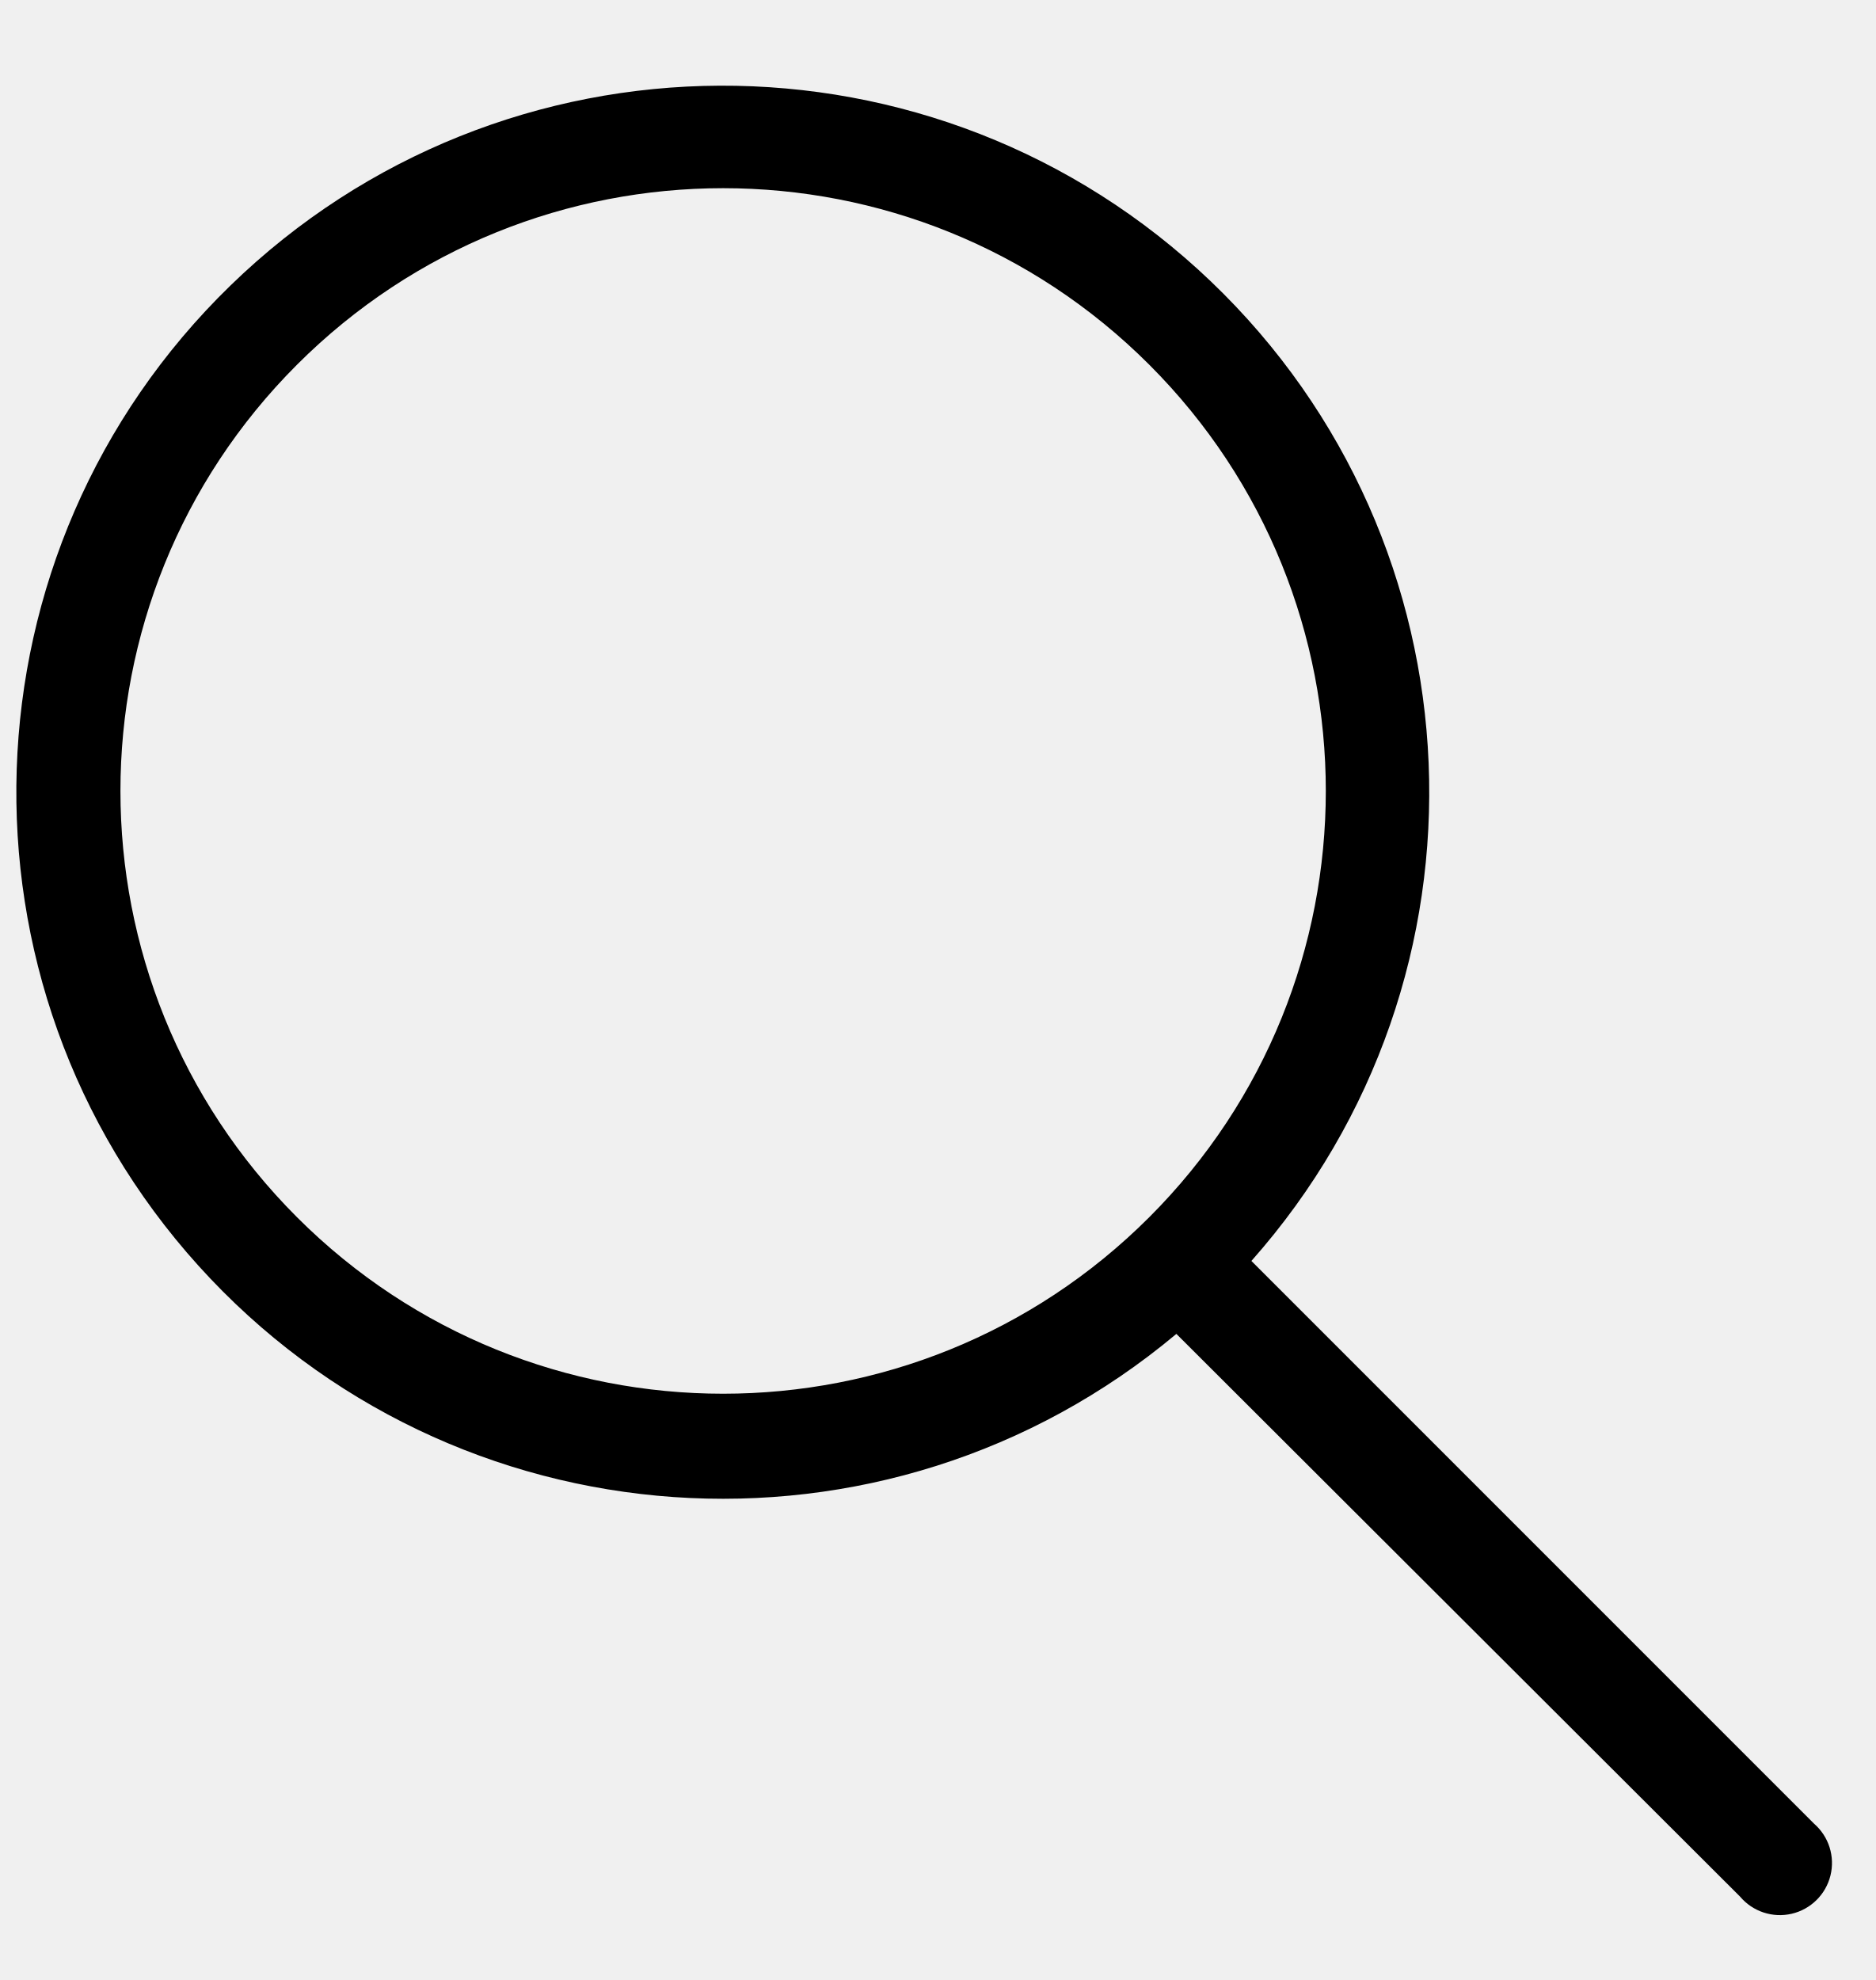
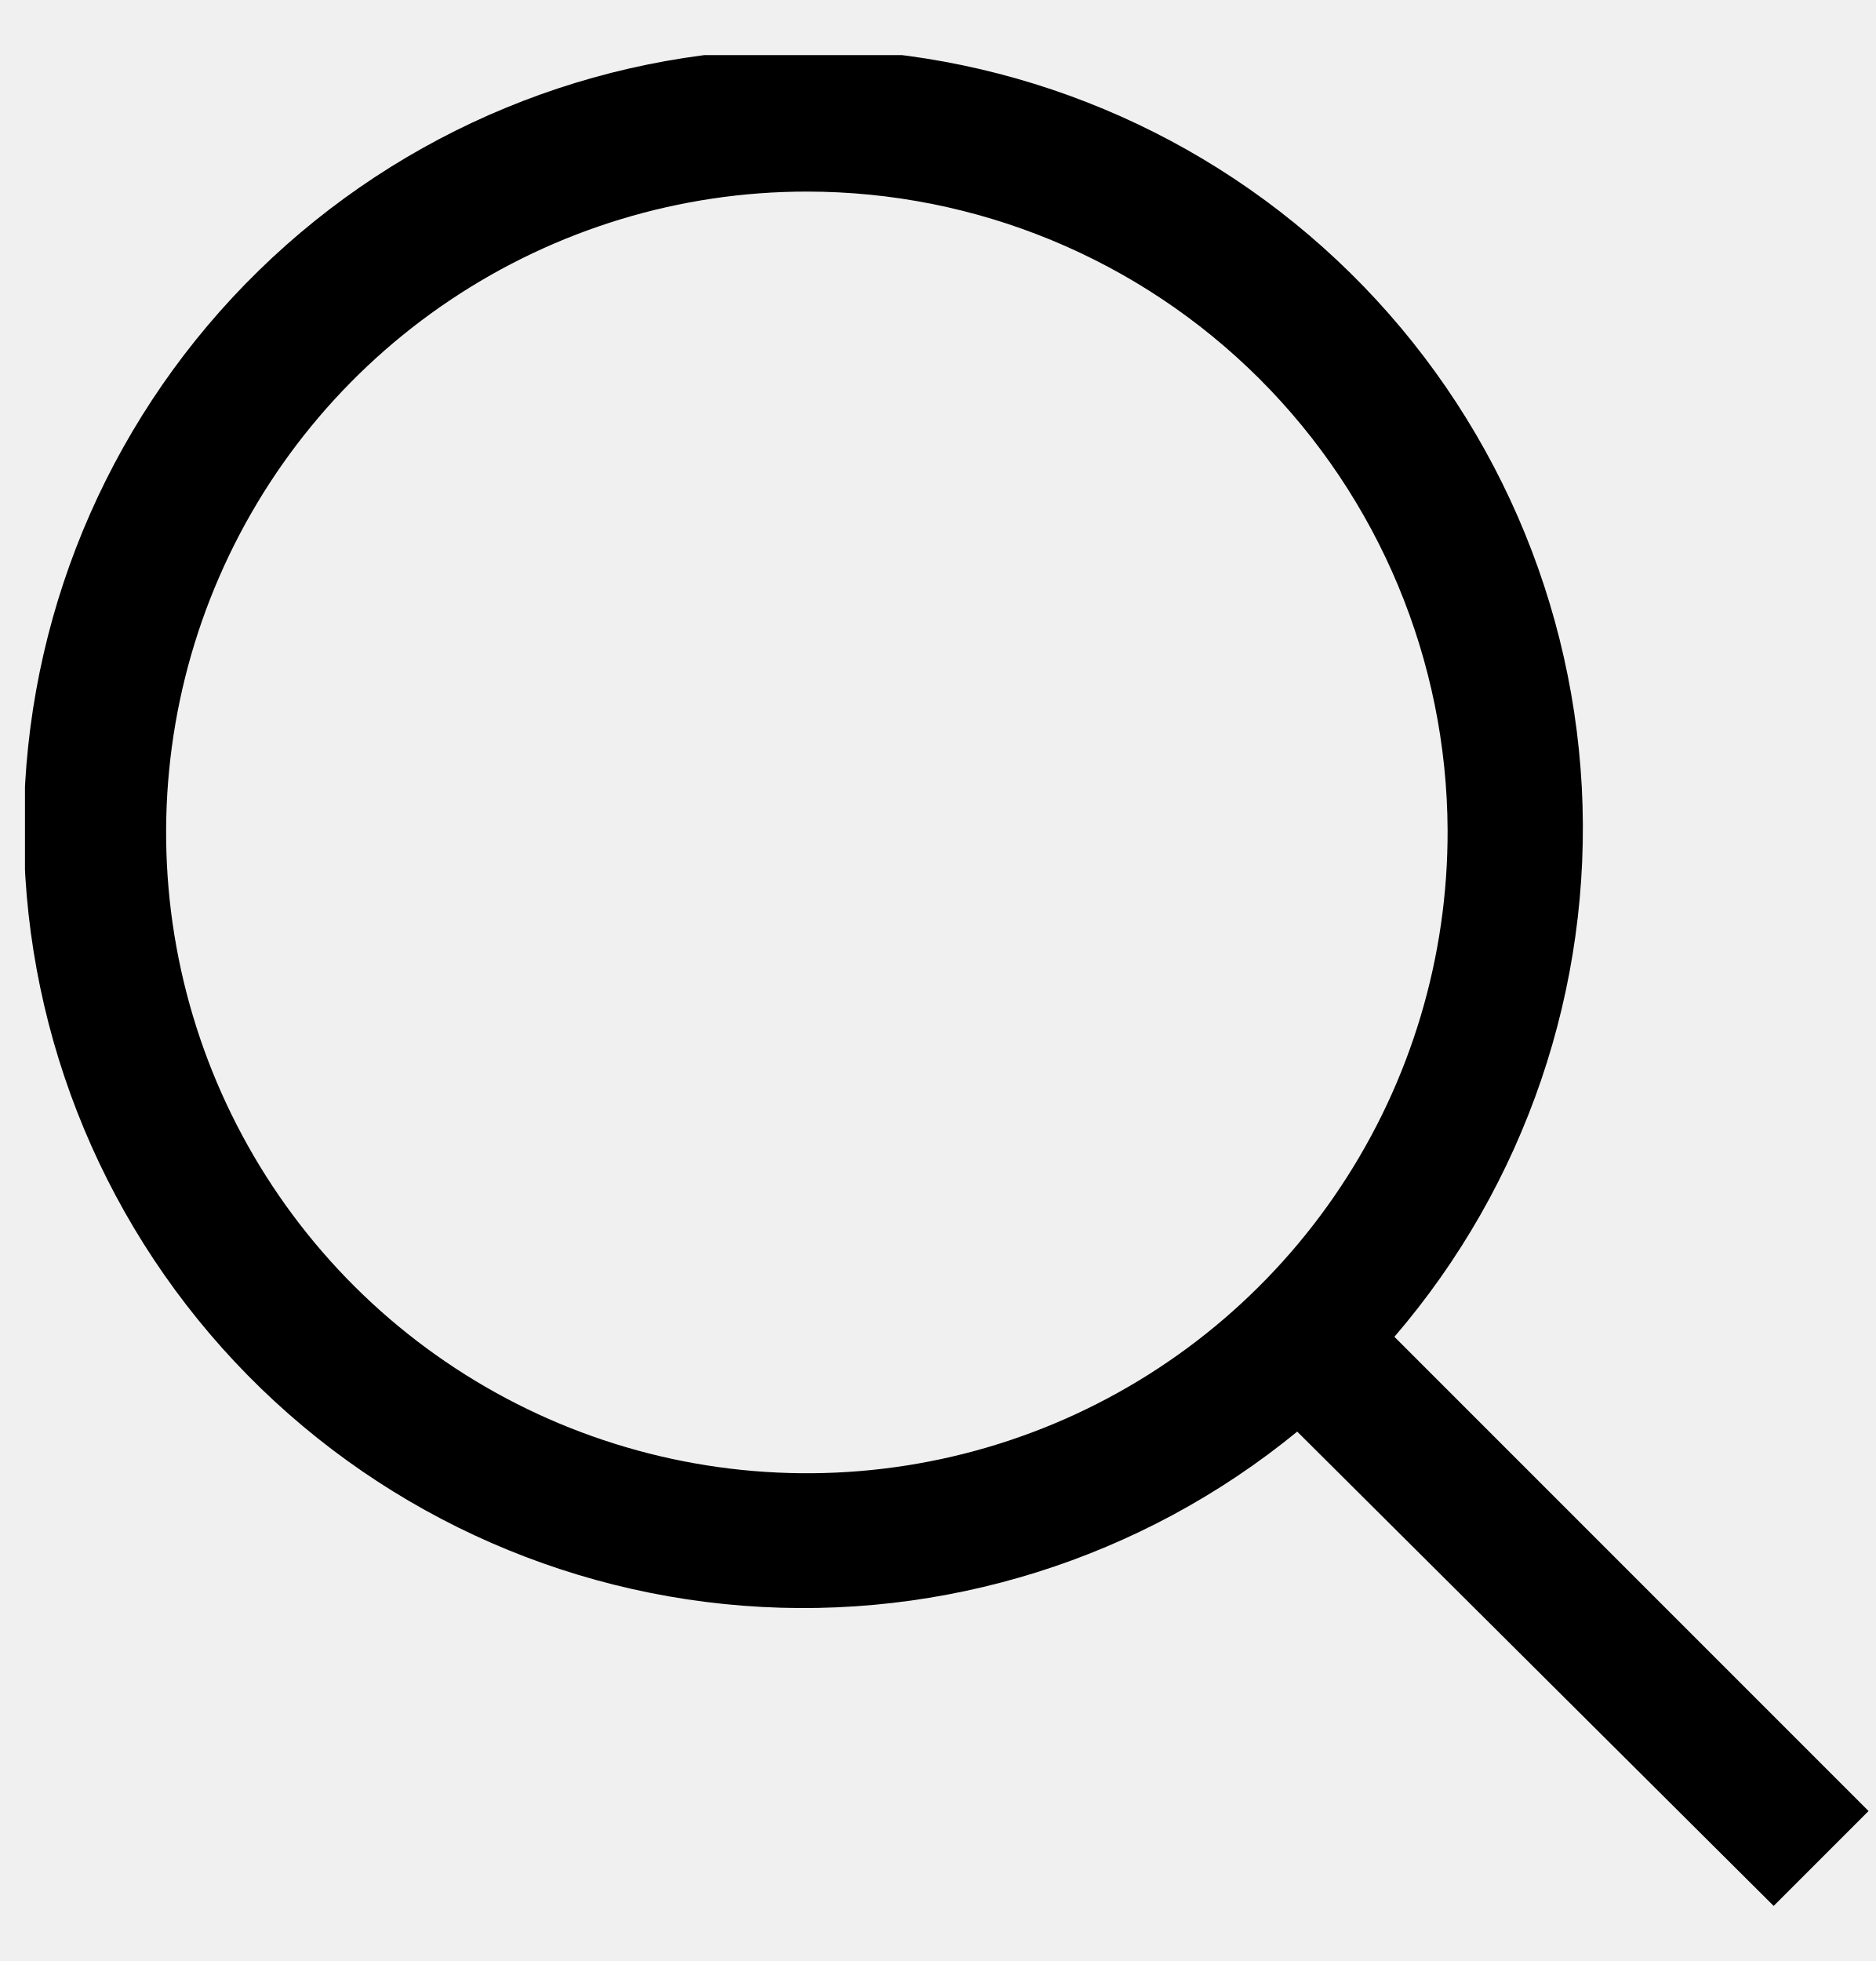
- <svg fill="none" class="icon icon-search" viewBox="0 0 18 19">
-   <path fill="currentColor" fill-rule="evenodd" d="M11.03 11.68A5.784 5.784 0 1 1 2.85 3.5a5.784 5.784 0 0 1 8.18 8.18m.26 1.12a6.78 6.78 0 1 1 .72-.7l5.4 5.4a.5.5 0 1 1-.71.7z" clip-rule="evenodd" />
+ <svg xmlns="http://www.w3.org/2000/svg" class="icon icon-search" width="22" height="23" viewBox="0 0 22 23" fill="none">
+   <g clip-path="url(#clip0_138_2878)">
+     <path fill-rule="evenodd" clip-rule="evenodd" d="M16.357 15.679C17.893 13.892 18.68 11.582 18.555 9.229C18.429 6.876 17.4 4.662 15.682 3.05C13.964 1.437 11.69 0.55 9.334 0.573C6.978 0.596 4.722 1.527 3.036 3.173C1.35 4.819 0.364 7.052 0.285 9.407C0.205 11.762 1.037 14.056 2.608 15.813C4.179 17.569 6.367 18.651 8.716 18.833C11.065 19.015 13.394 18.284 15.217 16.791L20.806 22.354L21.919 21.241L16.357 15.679ZM16.981 9.736C16.986 11.224 16.55 12.68 15.727 13.919C14.905 15.159 13.732 16.127 12.36 16.7C10.987 17.273 9.475 17.425 8.015 17.138C6.555 16.851 5.213 16.138 4.159 15.088C3.106 14.038 2.387 12.698 2.095 11.24C1.803 9.781 1.95 8.268 2.518 6.893C3.086 5.518 4.049 4.343 5.286 3.516C6.523 2.689 7.977 2.247 9.464 2.247C11.453 2.247 13.361 3.035 14.77 4.439C16.178 5.843 16.973 7.748 16.981 9.736Z" fill="black" />
+   </g>
+   <defs>
+     <clipPath id="clip0_138_2878">
+       <rect width="21.707" height="21.707" fill="white" transform="translate(0.292969 0.646484)" />
+     </clipPath>
+   </defs>
</svg>
